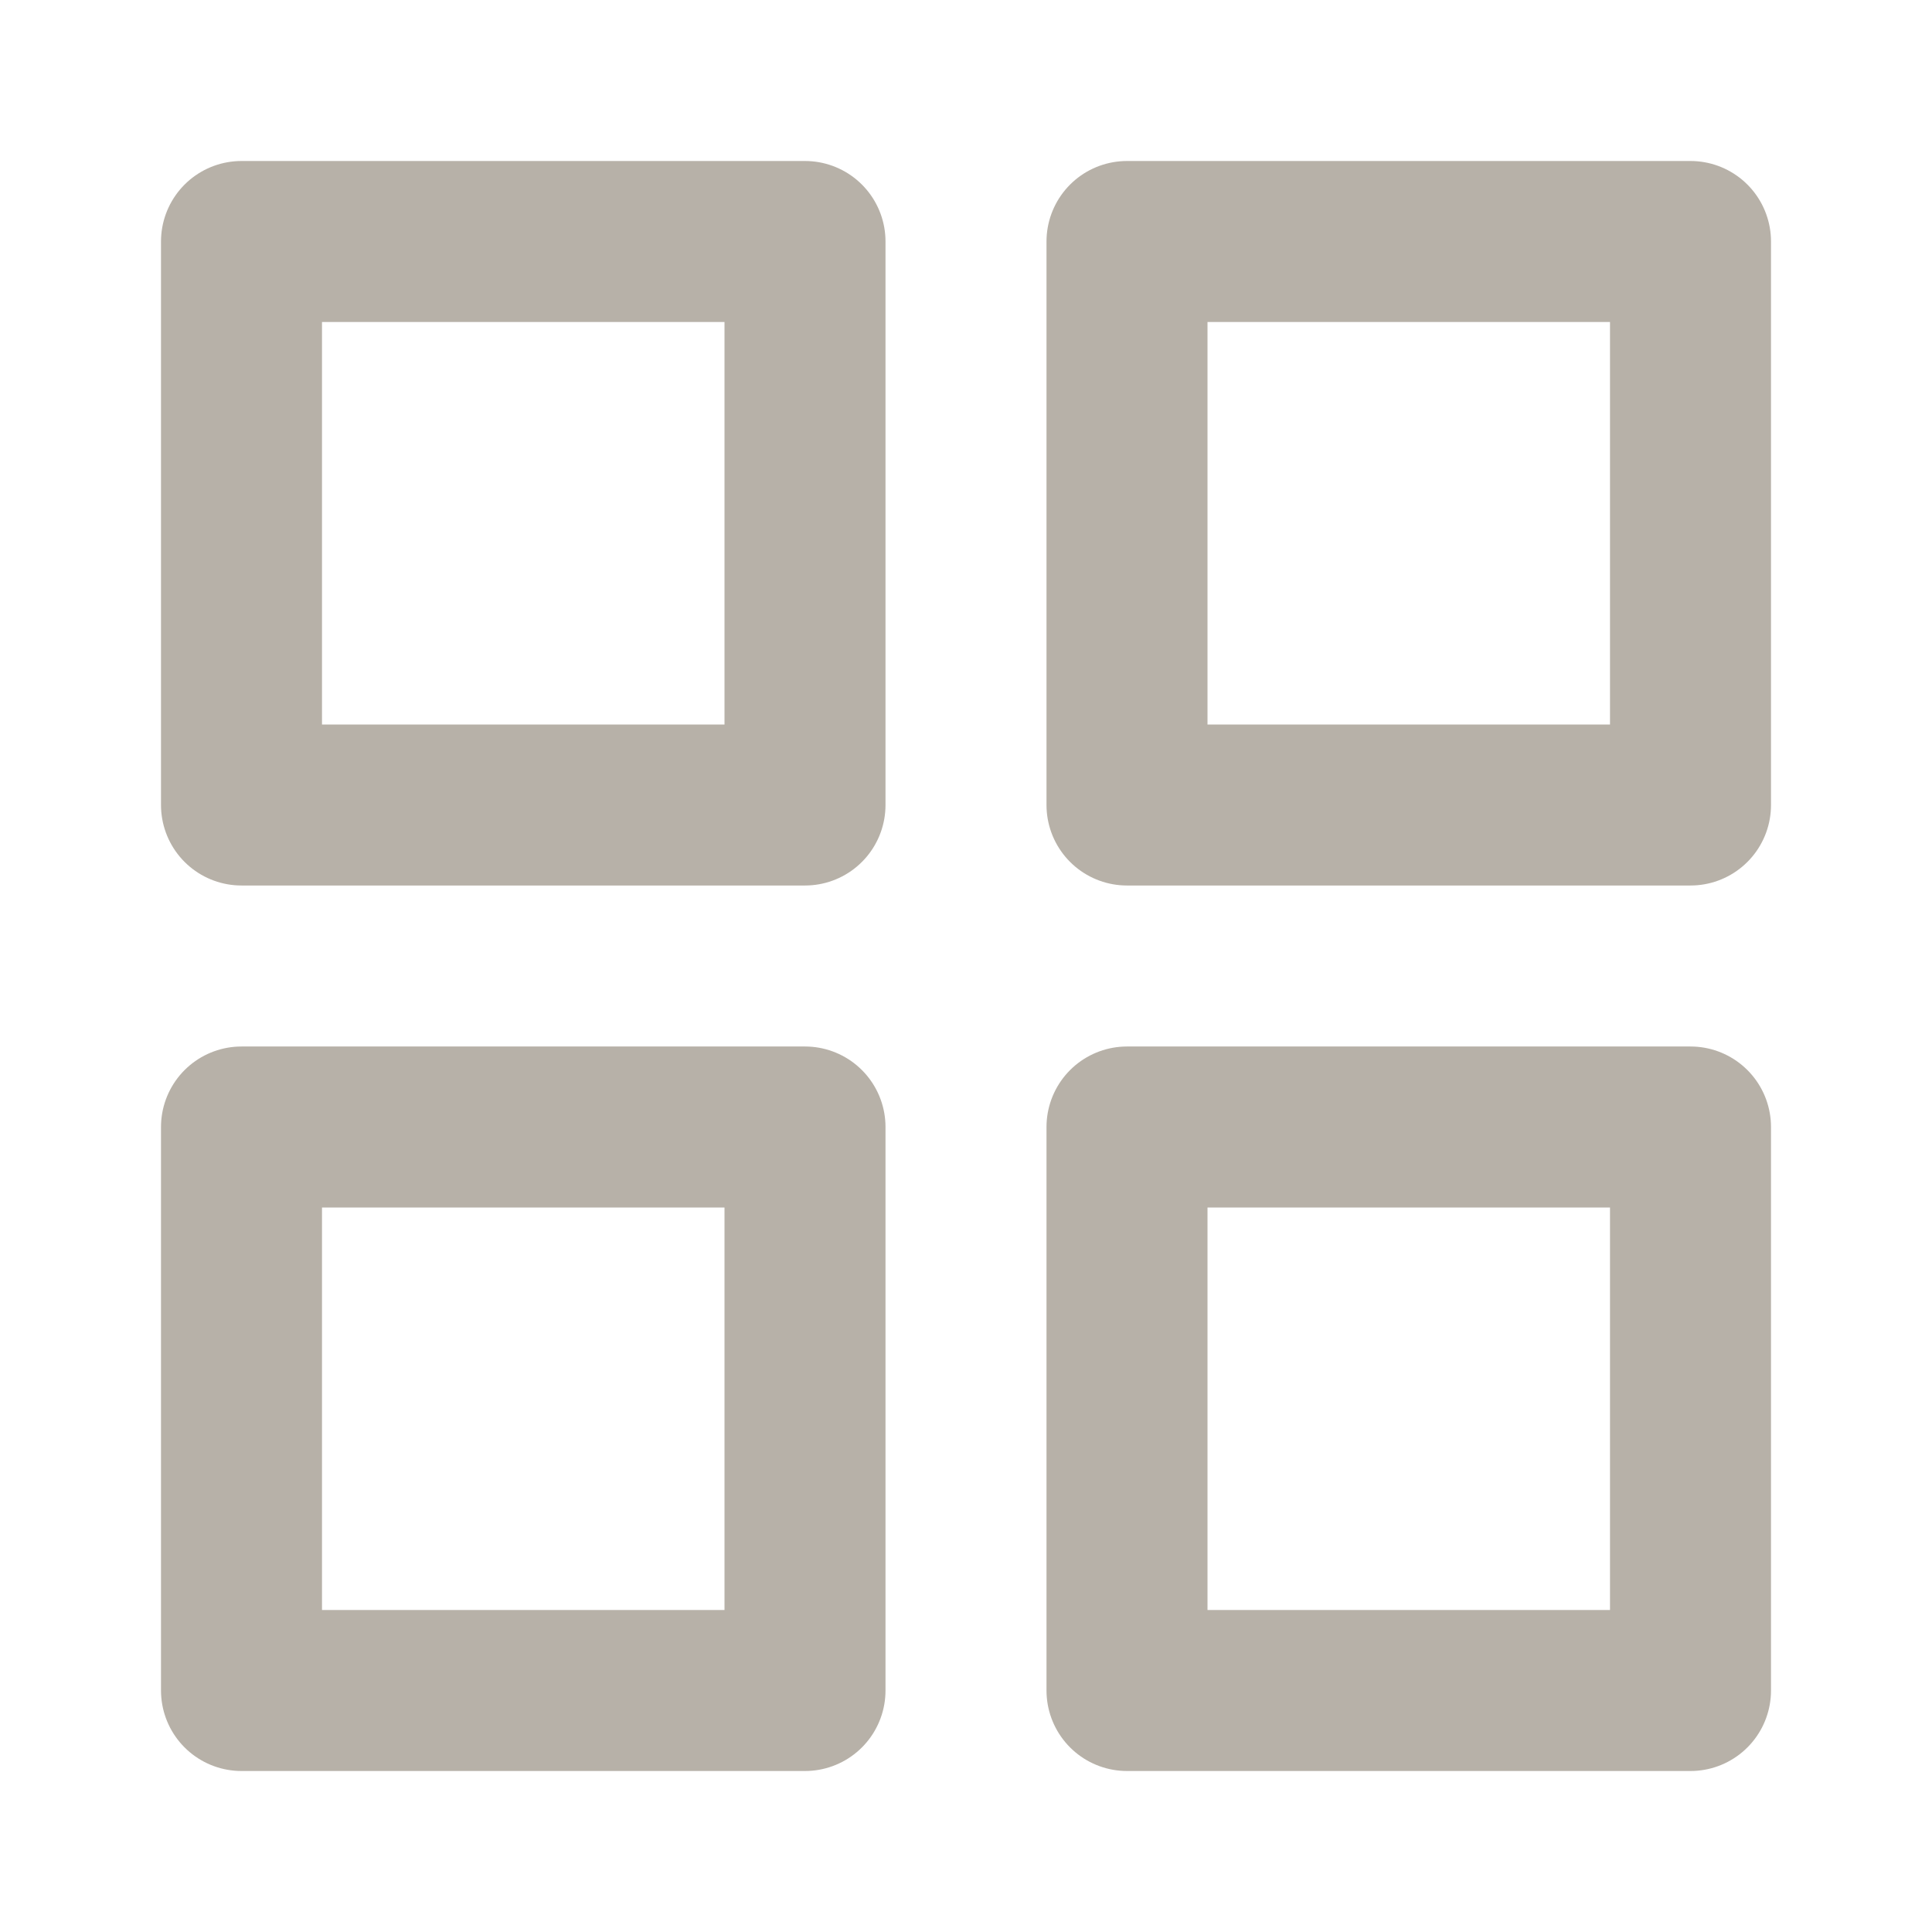
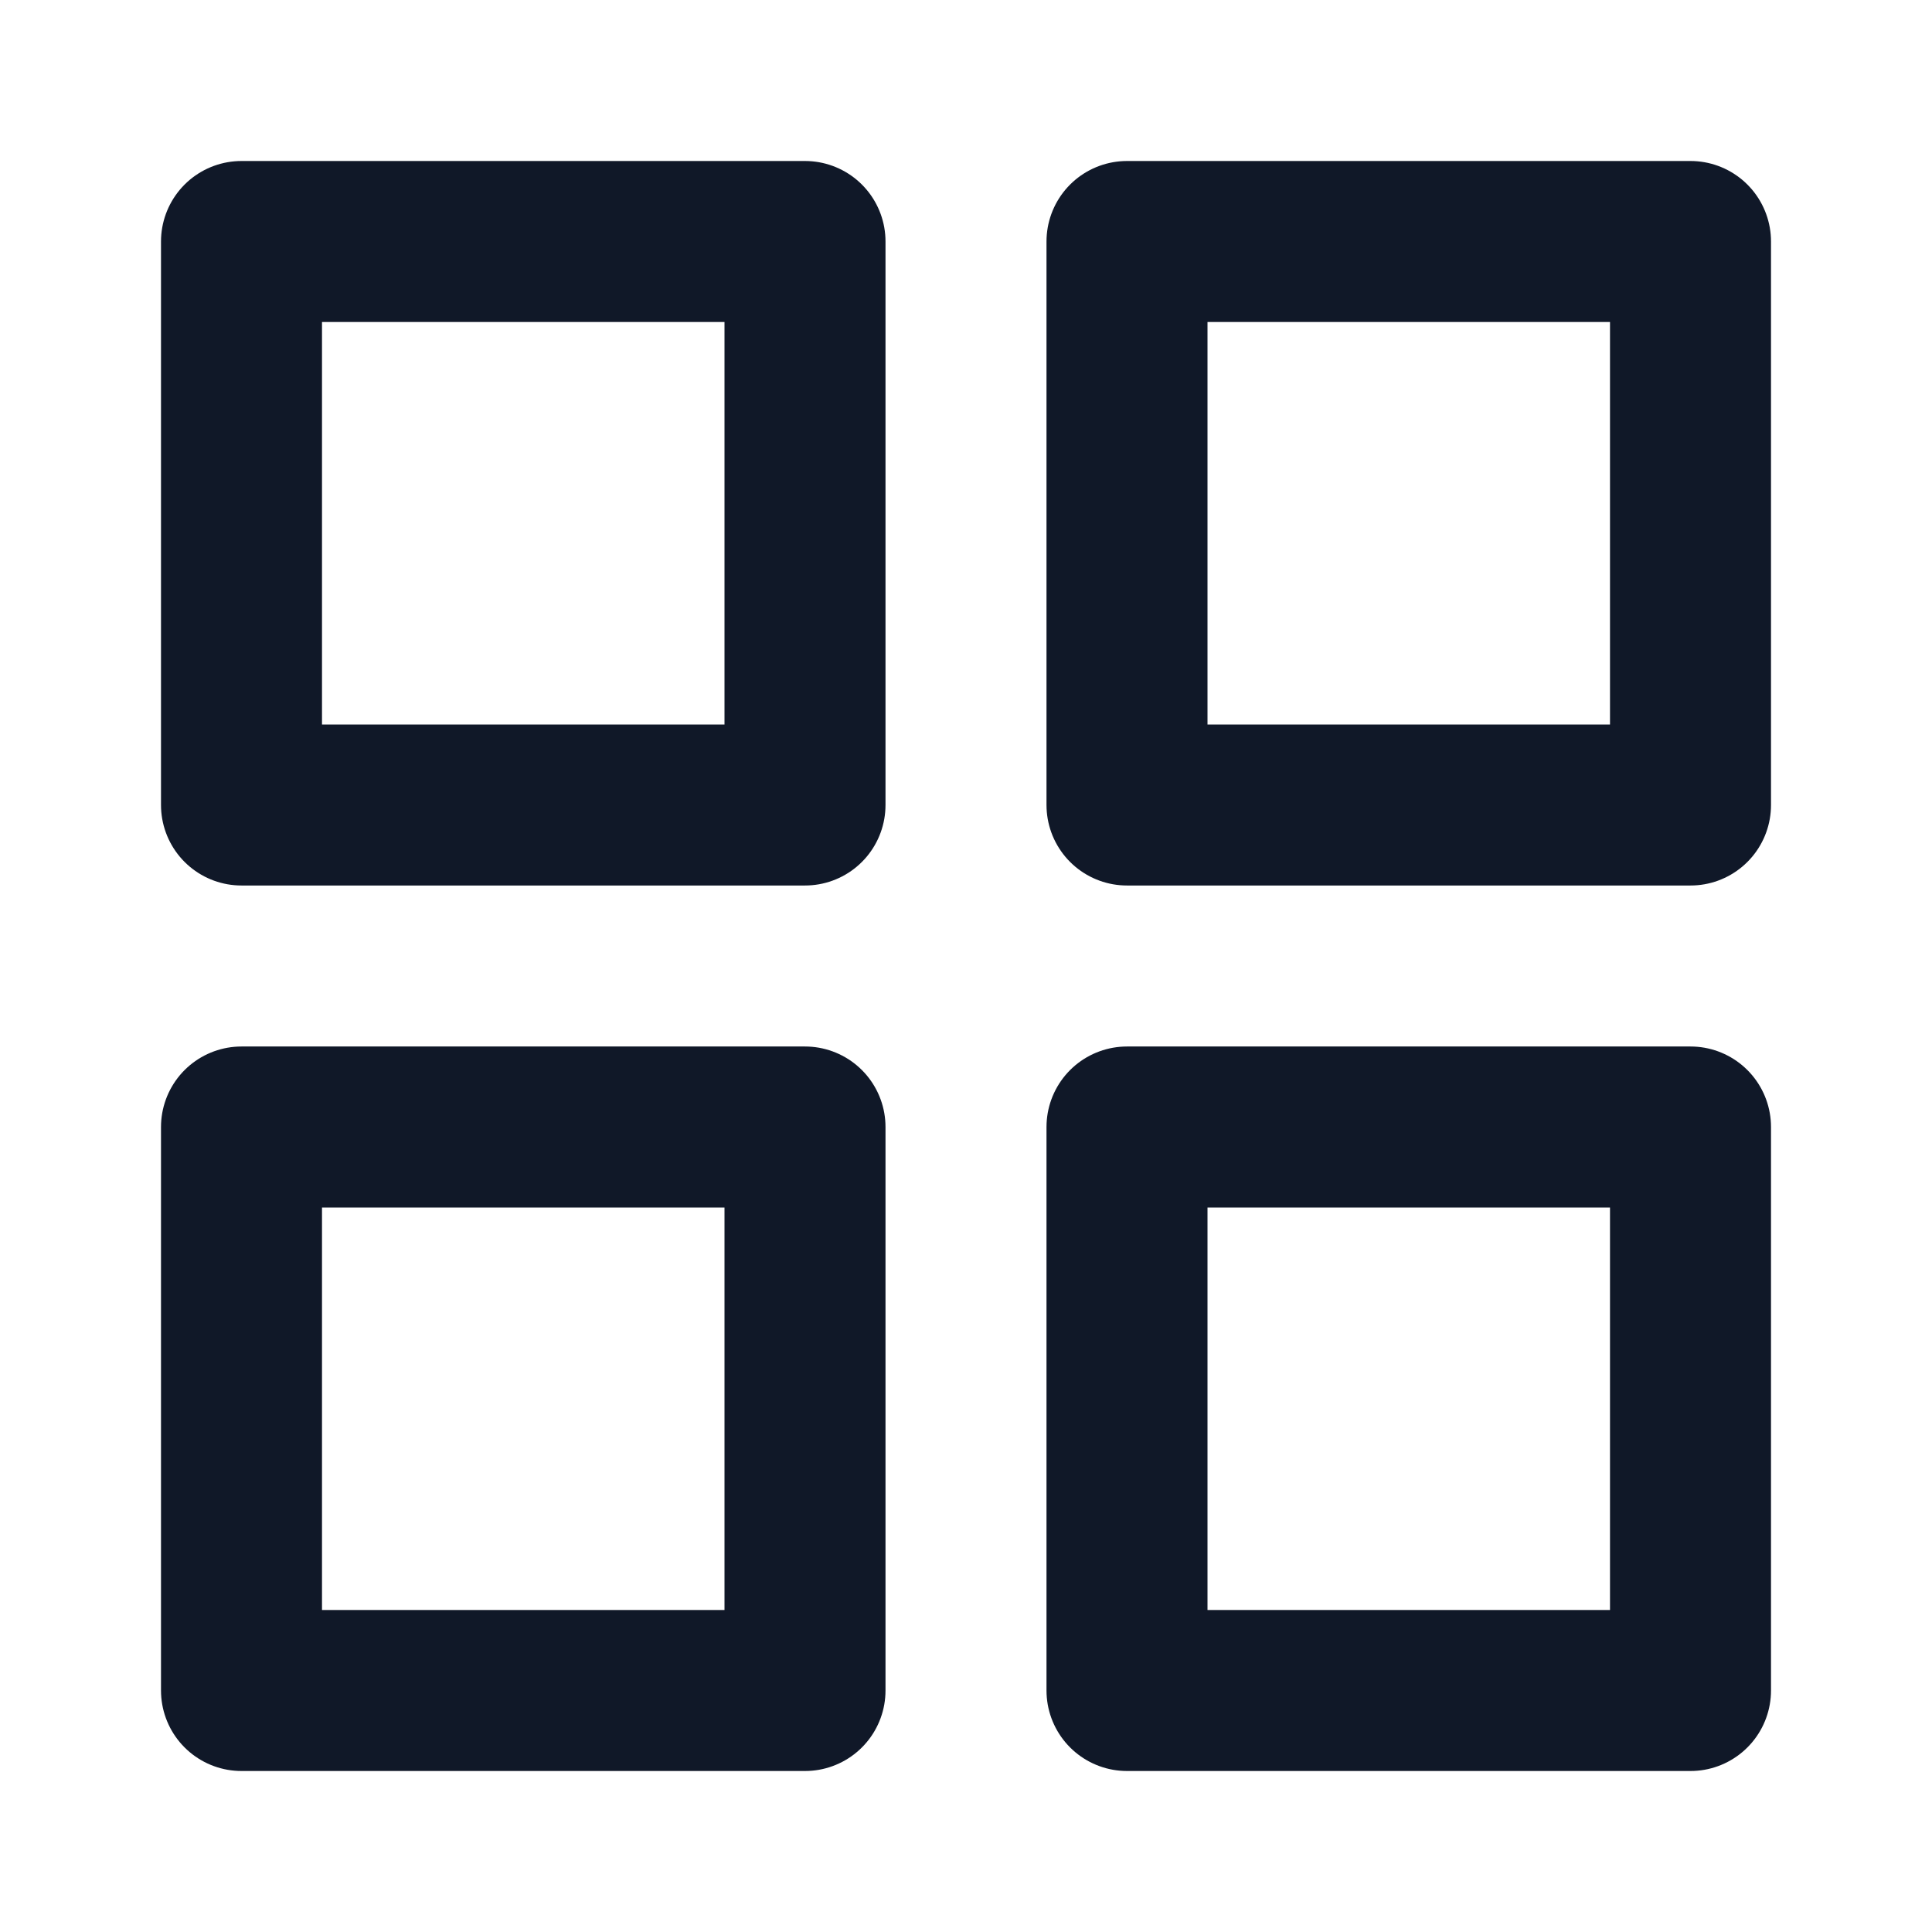
- <svg xmlns="http://www.w3.org/2000/svg" width="24" height="24" viewBox="0 0 24 24" fill="none">
-   <path d="M10 3H3V10H10V3Z" stroke="#B7B1A8" stroke-width="2" stroke-linecap="round" stroke-linejoin="round" />
-   <path d="M21 3H14V10H21V3Z" stroke="#B7B1A8" stroke-width="2" stroke-linecap="round" stroke-linejoin="round" />
-   <path d="M21 14H14V21H21V14Z" stroke="#B7B1A8" stroke-width="2" stroke-linecap="round" stroke-linejoin="round" />
-   <path d="M10 14H3V21H10V14Z" stroke="#B7B1A8" stroke-width="2" stroke-linecap="round" stroke-linejoin="round" />
+ <svg xmlns="http://www.w3.org/2000/svg" fill="none" height="24" viewBox="0 0 24 24" width="24">
+   <g stroke="#101828" stroke-linecap="round" stroke-linejoin="round" stroke-width="2">
+     <path d="m10 3h-7v7h7z" />
+     <path d="m21 3h-7v7h7z" />
+     <path d="m21 14h-7v7h7z" />
+     <path d="m10 14h-7v7h7z" />
+   </g>
</svg>
